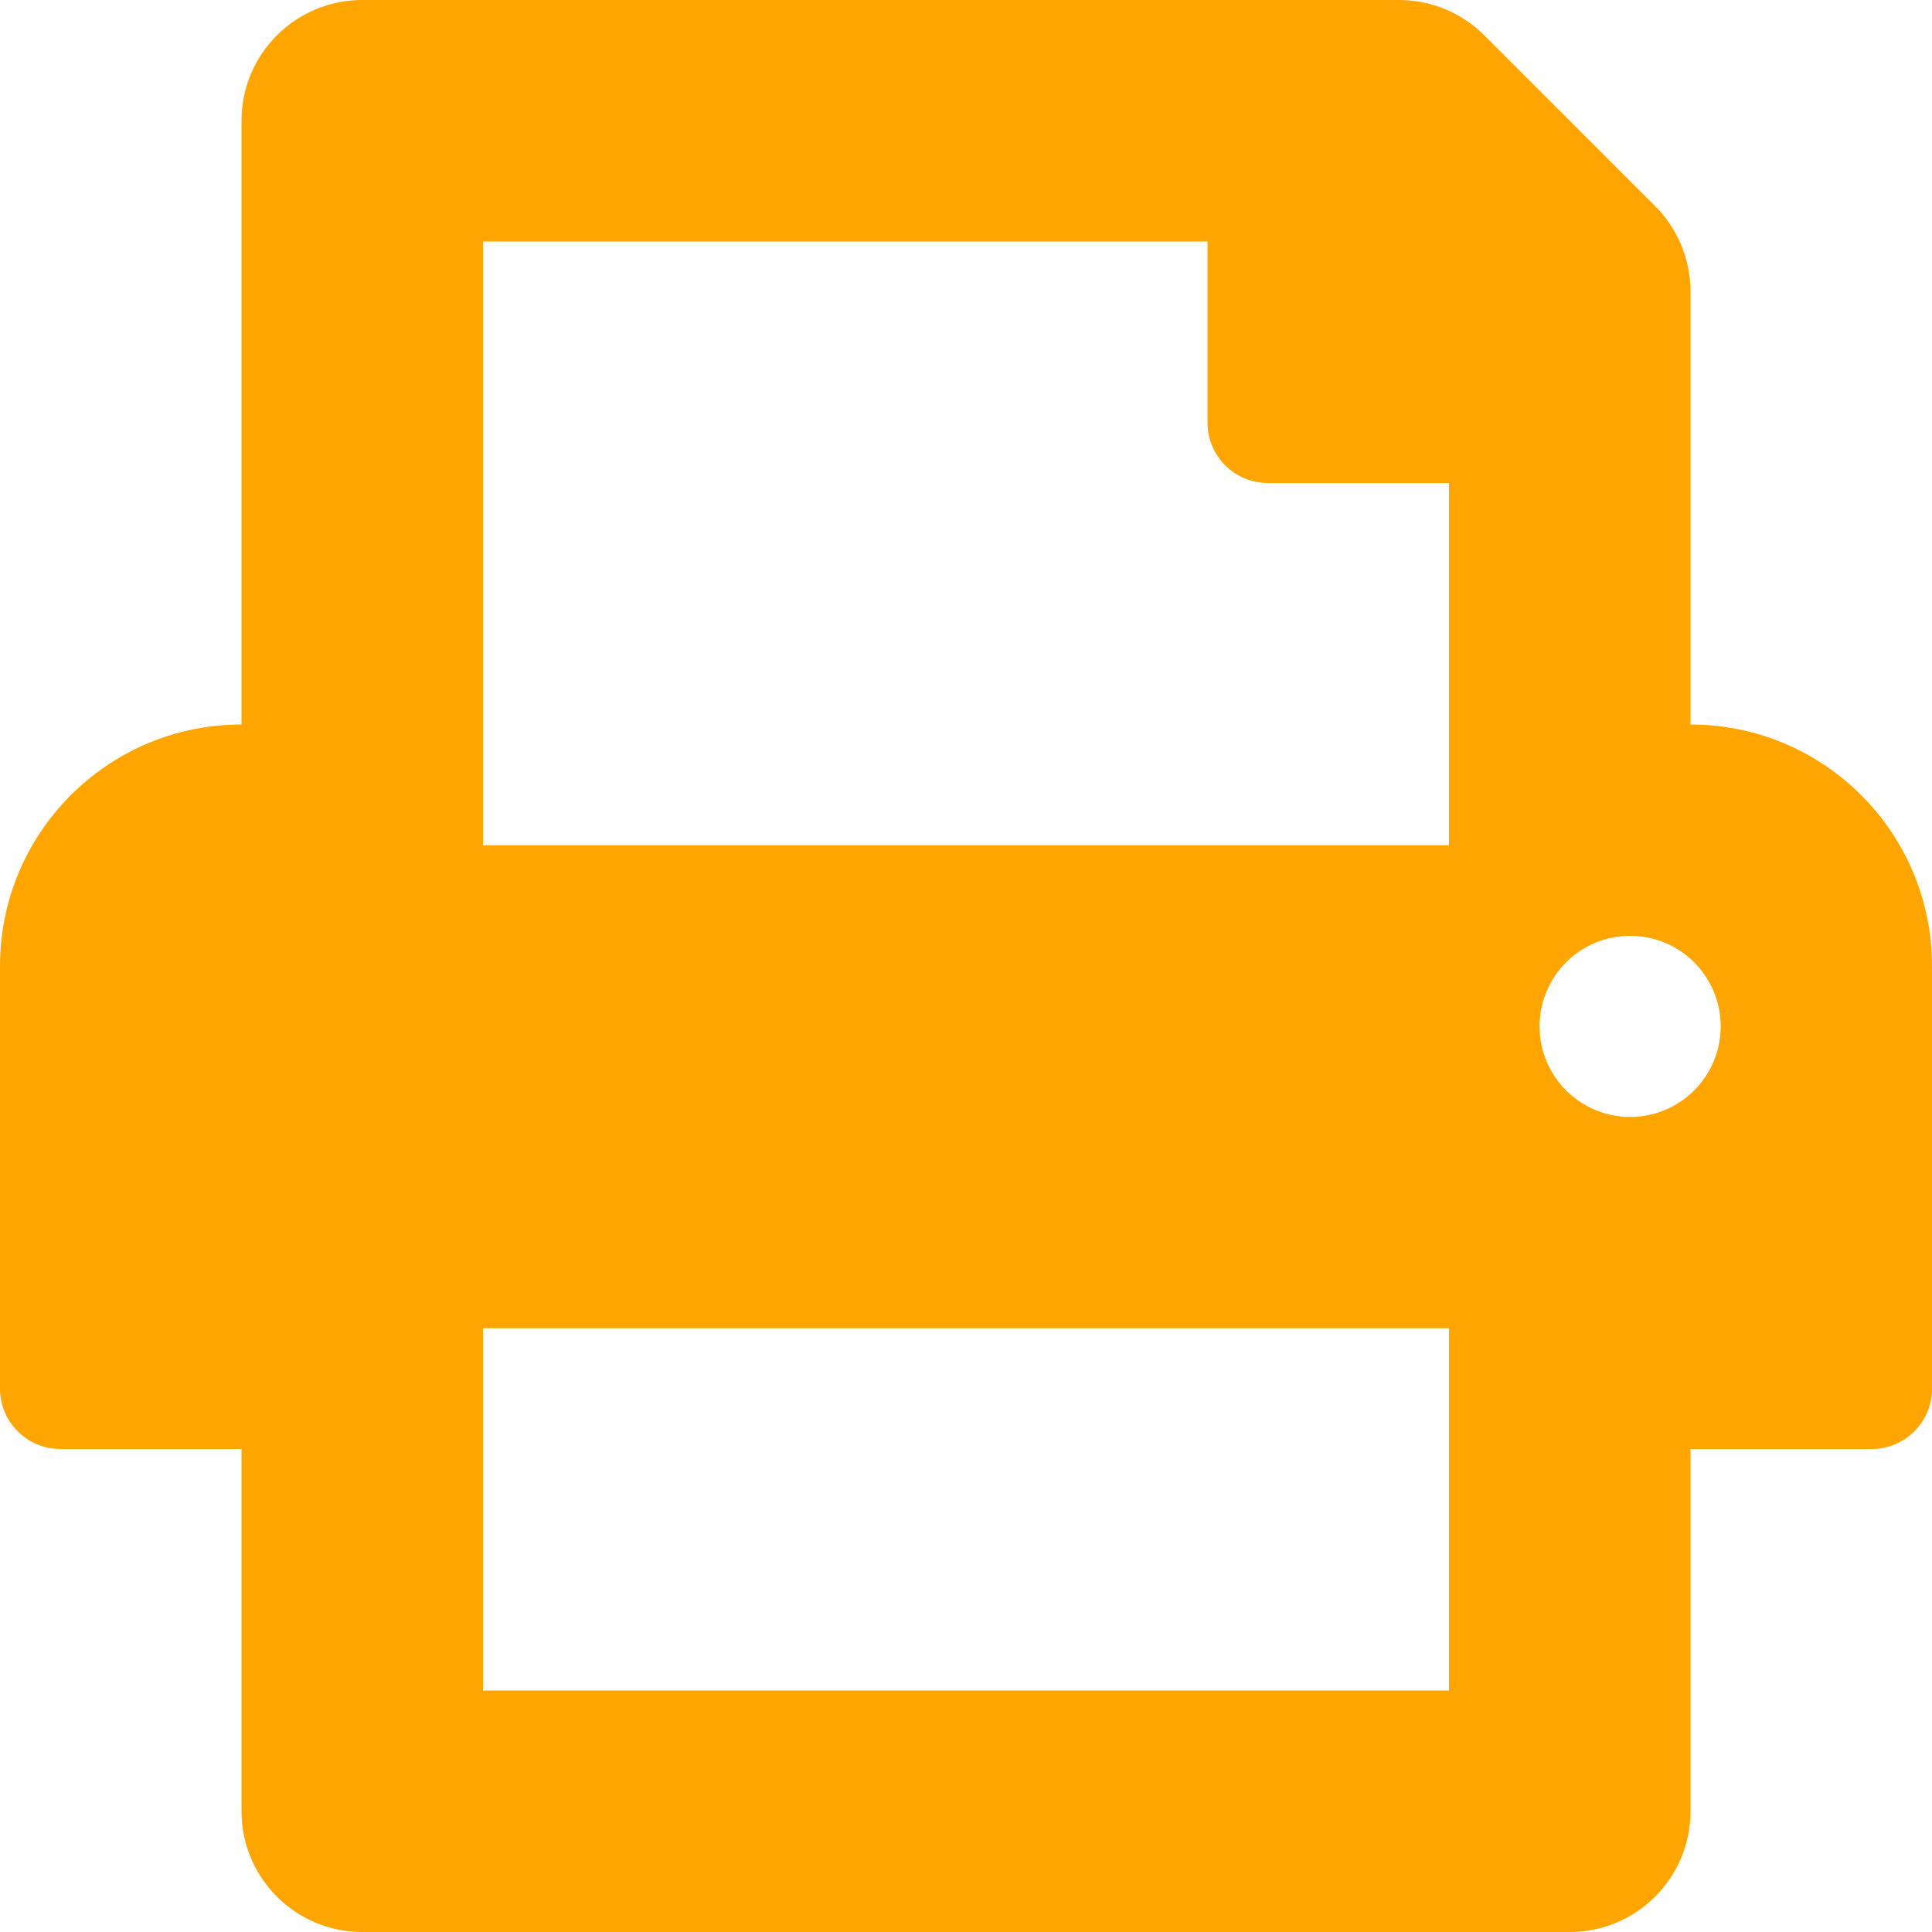
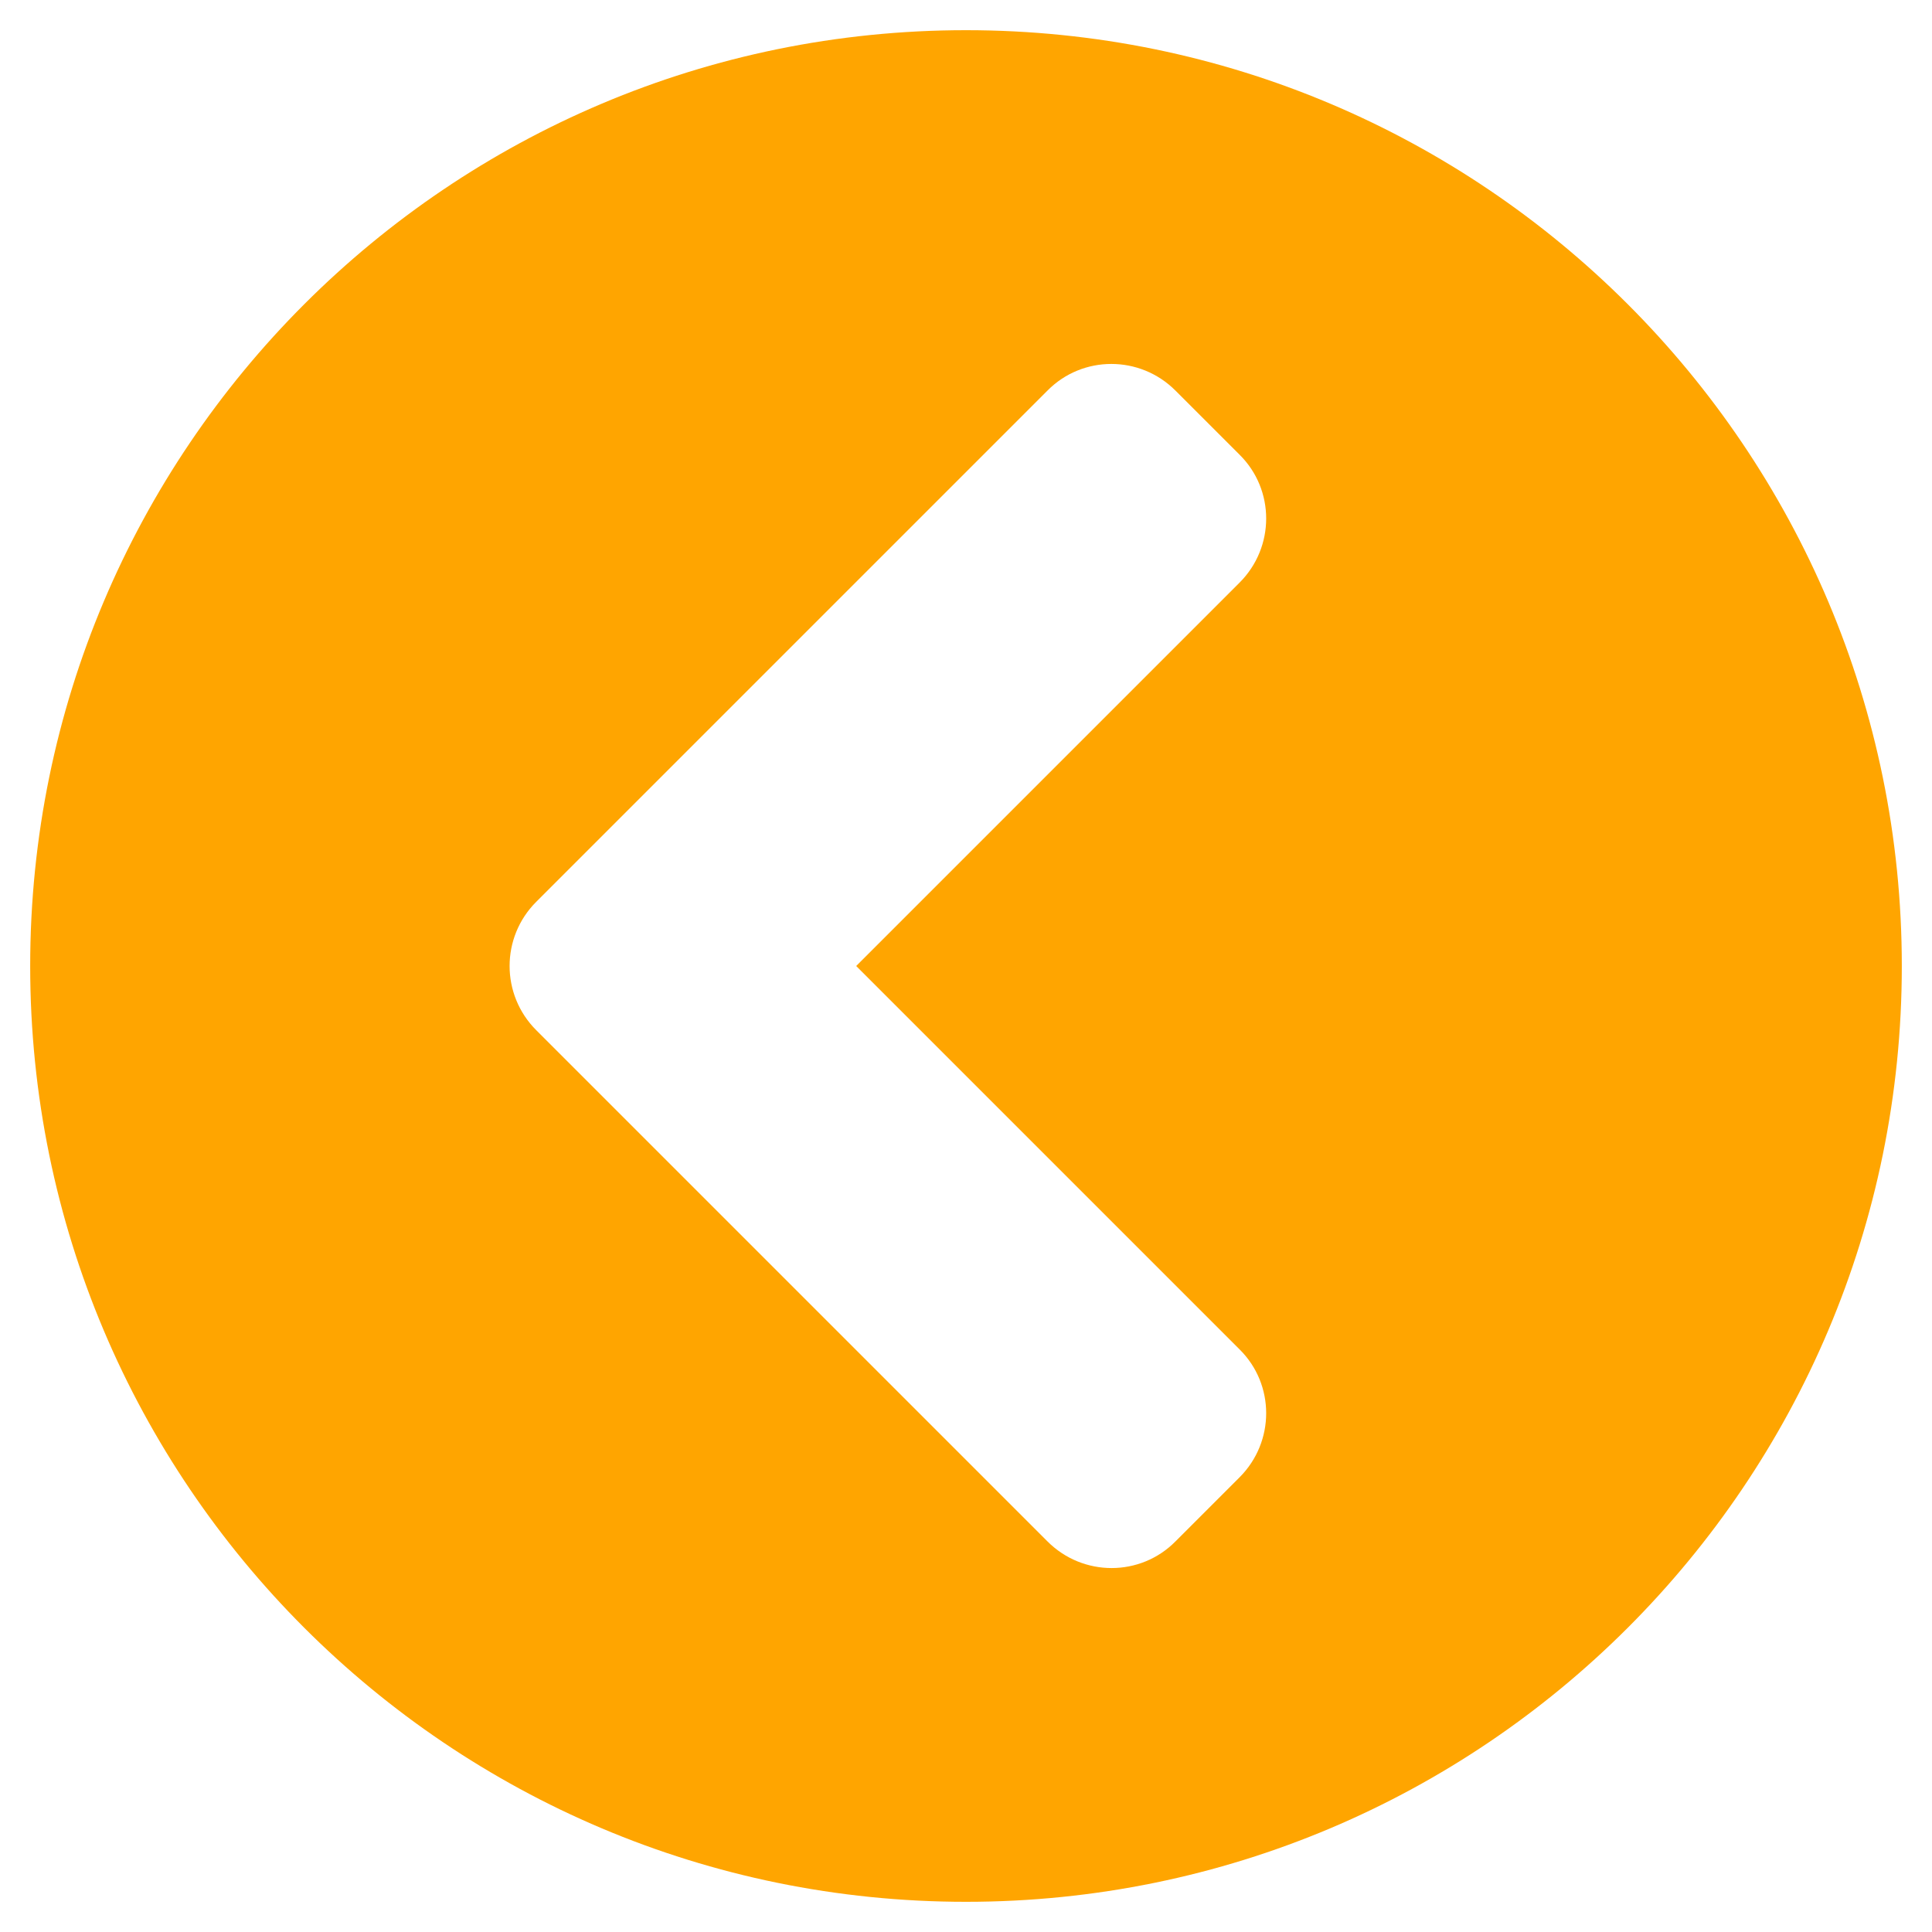
<svg xmlns="http://www.w3.org/2000/svg" style="fill:orange;" viewBox="0 0 512 512">
-   <path d="M448 192V77.25c0-8.49-3.37-16.62-9.37-22.63L393.37 9.37c-6-6-14.14-9.37-22.63-9.37H96C78.33 0 64 14.33 64 32v160c-35.35 0-64 28.65-64 64v112c0 8.84 7.16 16 16 16h48v96c0 17.67 14.33 32 32 32h320c17.67 0 32-14.33 32-32v-96h48c8.84 0 16-7.16 16-16V256c0-35.35-28.65-64-64-64zm-64 256H128v-96h256v96zm0-224H128V64h192v48c0 8.84 7.16 16 16 16h48v96zm48 72c-13.25 0-24-10.75-24-24 0-13.26 10.75-24 24-24s24 10.74 24 24c0 13.25-10.75 24-24 24z" />
+   <path d="M256 504C119 504 8 393 8 256S119 8 256 8s248 111 248 248-111 248-248 248zM142.1 273l135.5 135.5c9.4 9.4 24.6 9.4 33.9 0l17-17c9.4-9.4 9.4-24.6 0-33.9L226.9 256l101.6-101.6c9.4-9.4 9.4-24.6 0-33.9l-17-17c-9.4-9.4-24.6-9.4-33.9 0L142.1 239c-9.4 9.4-9.4 24.6 0 34z" />
</svg>
